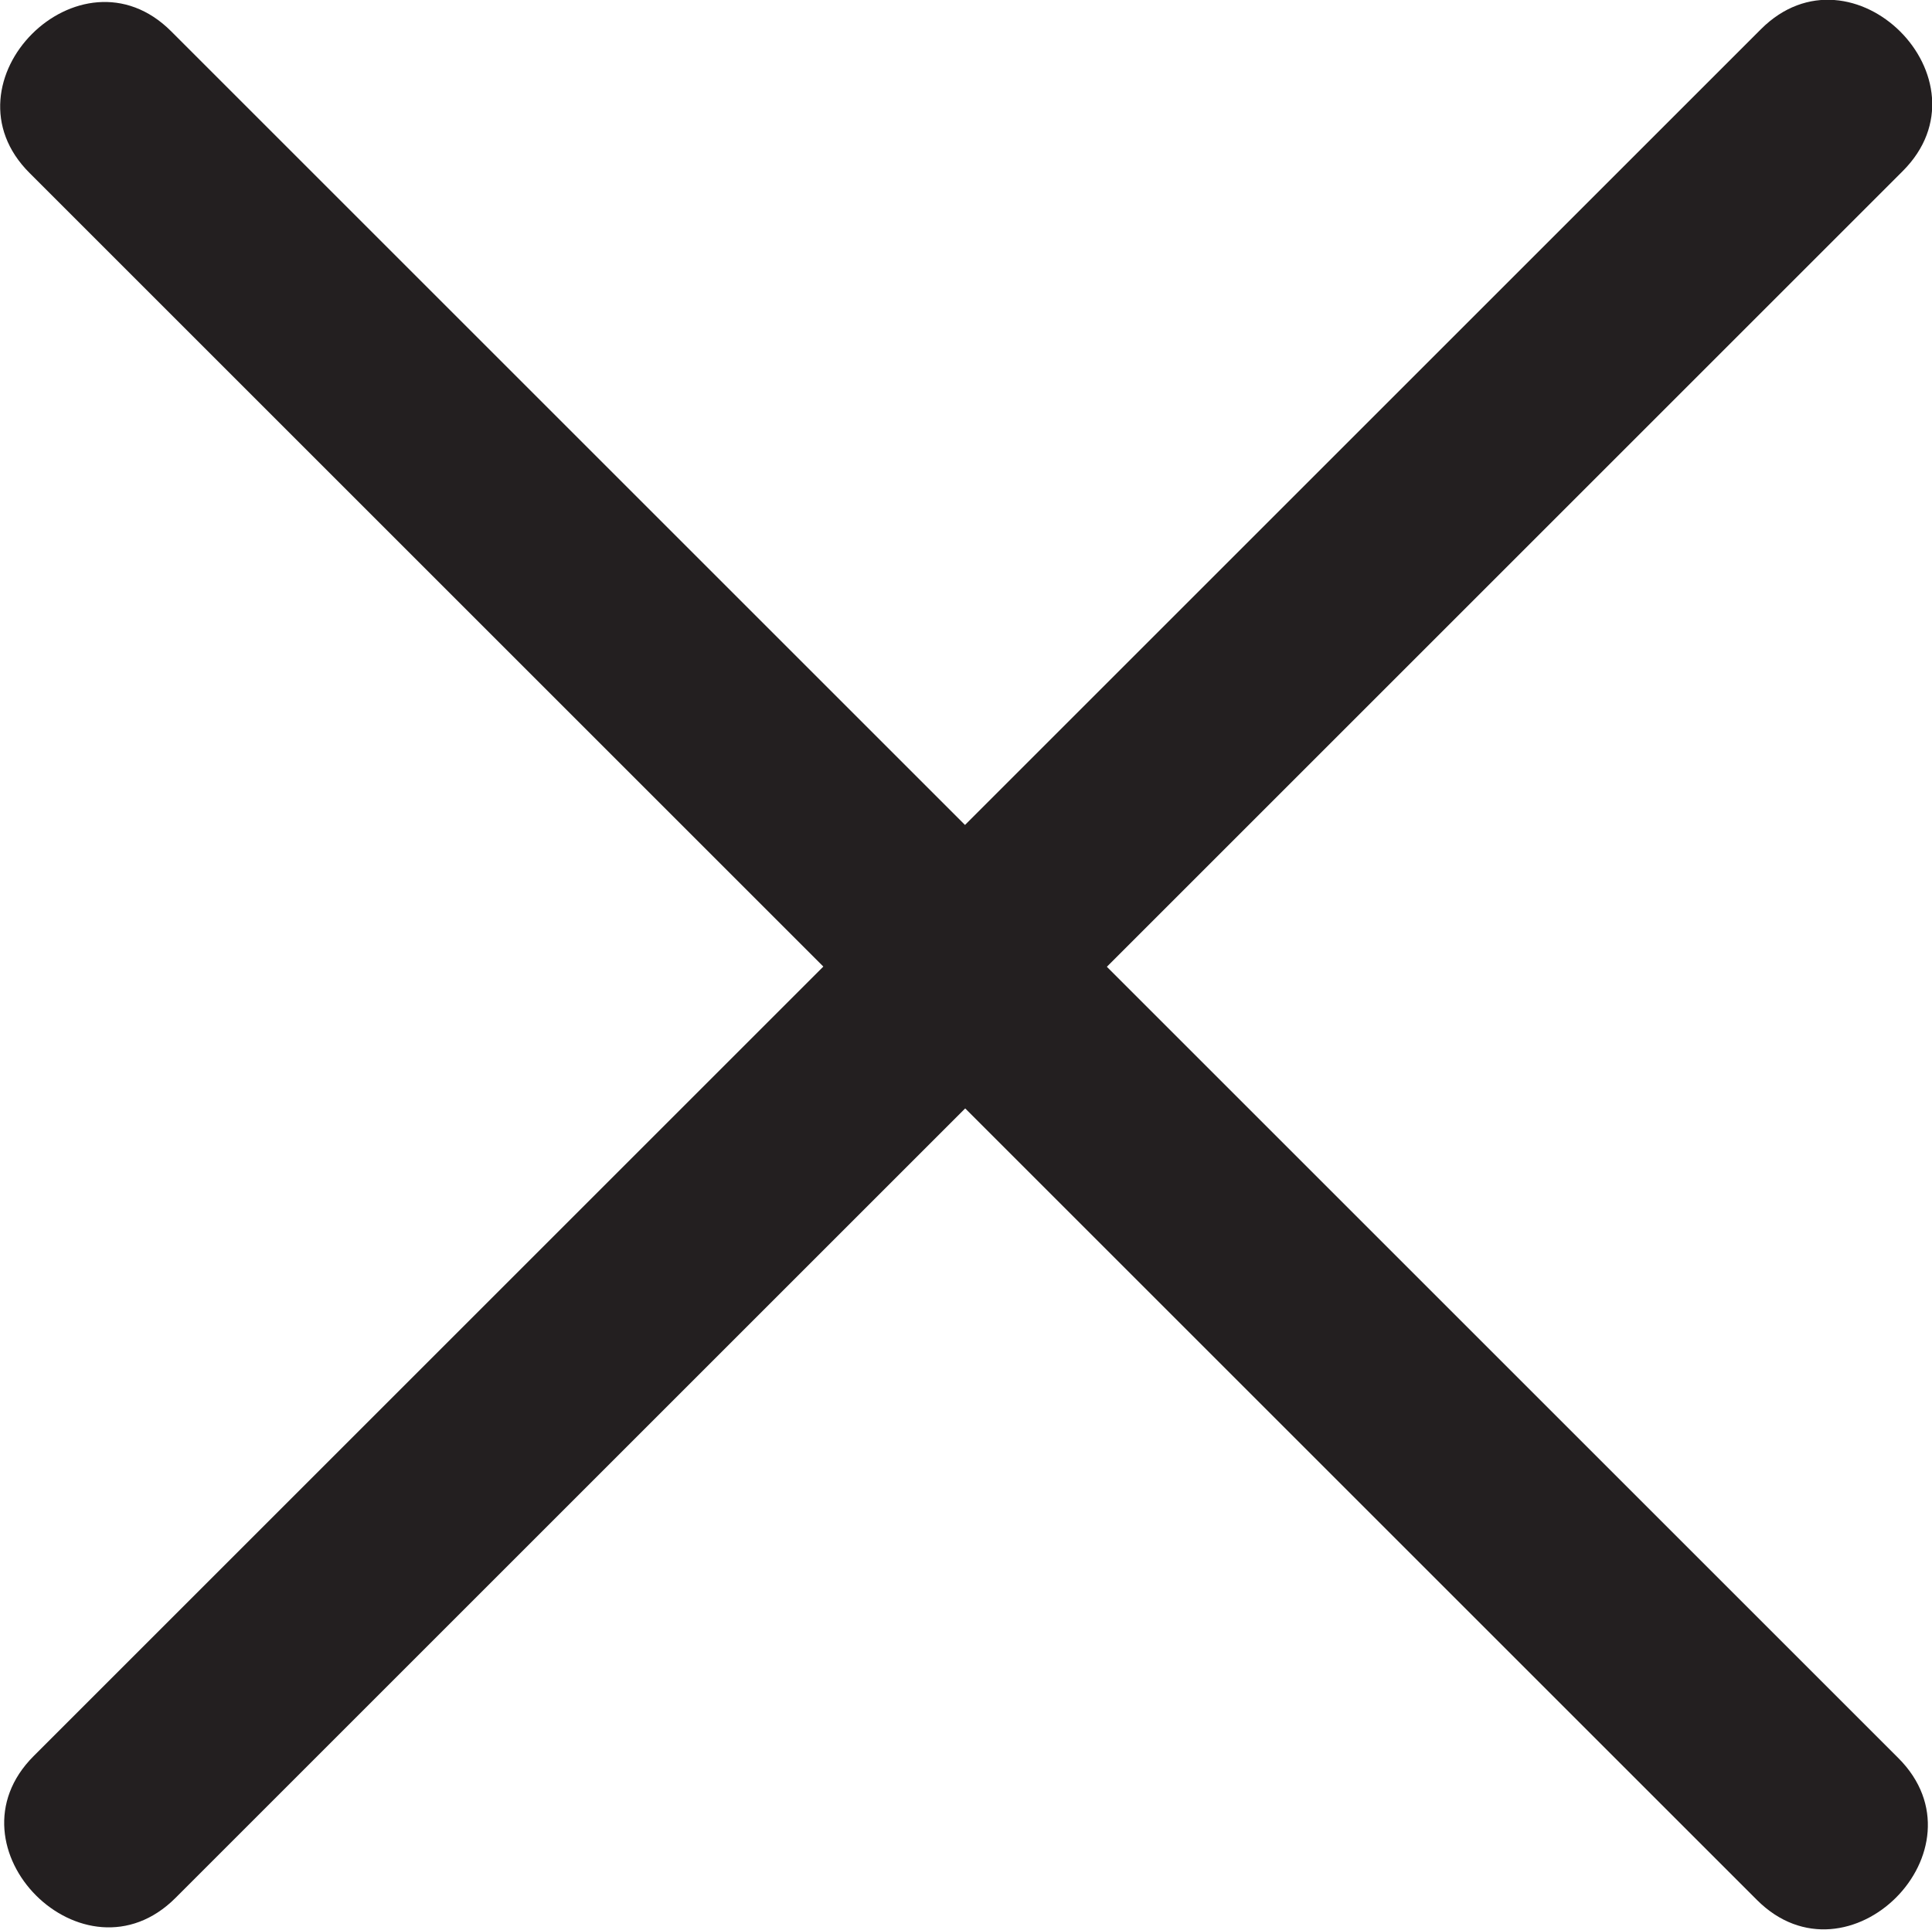
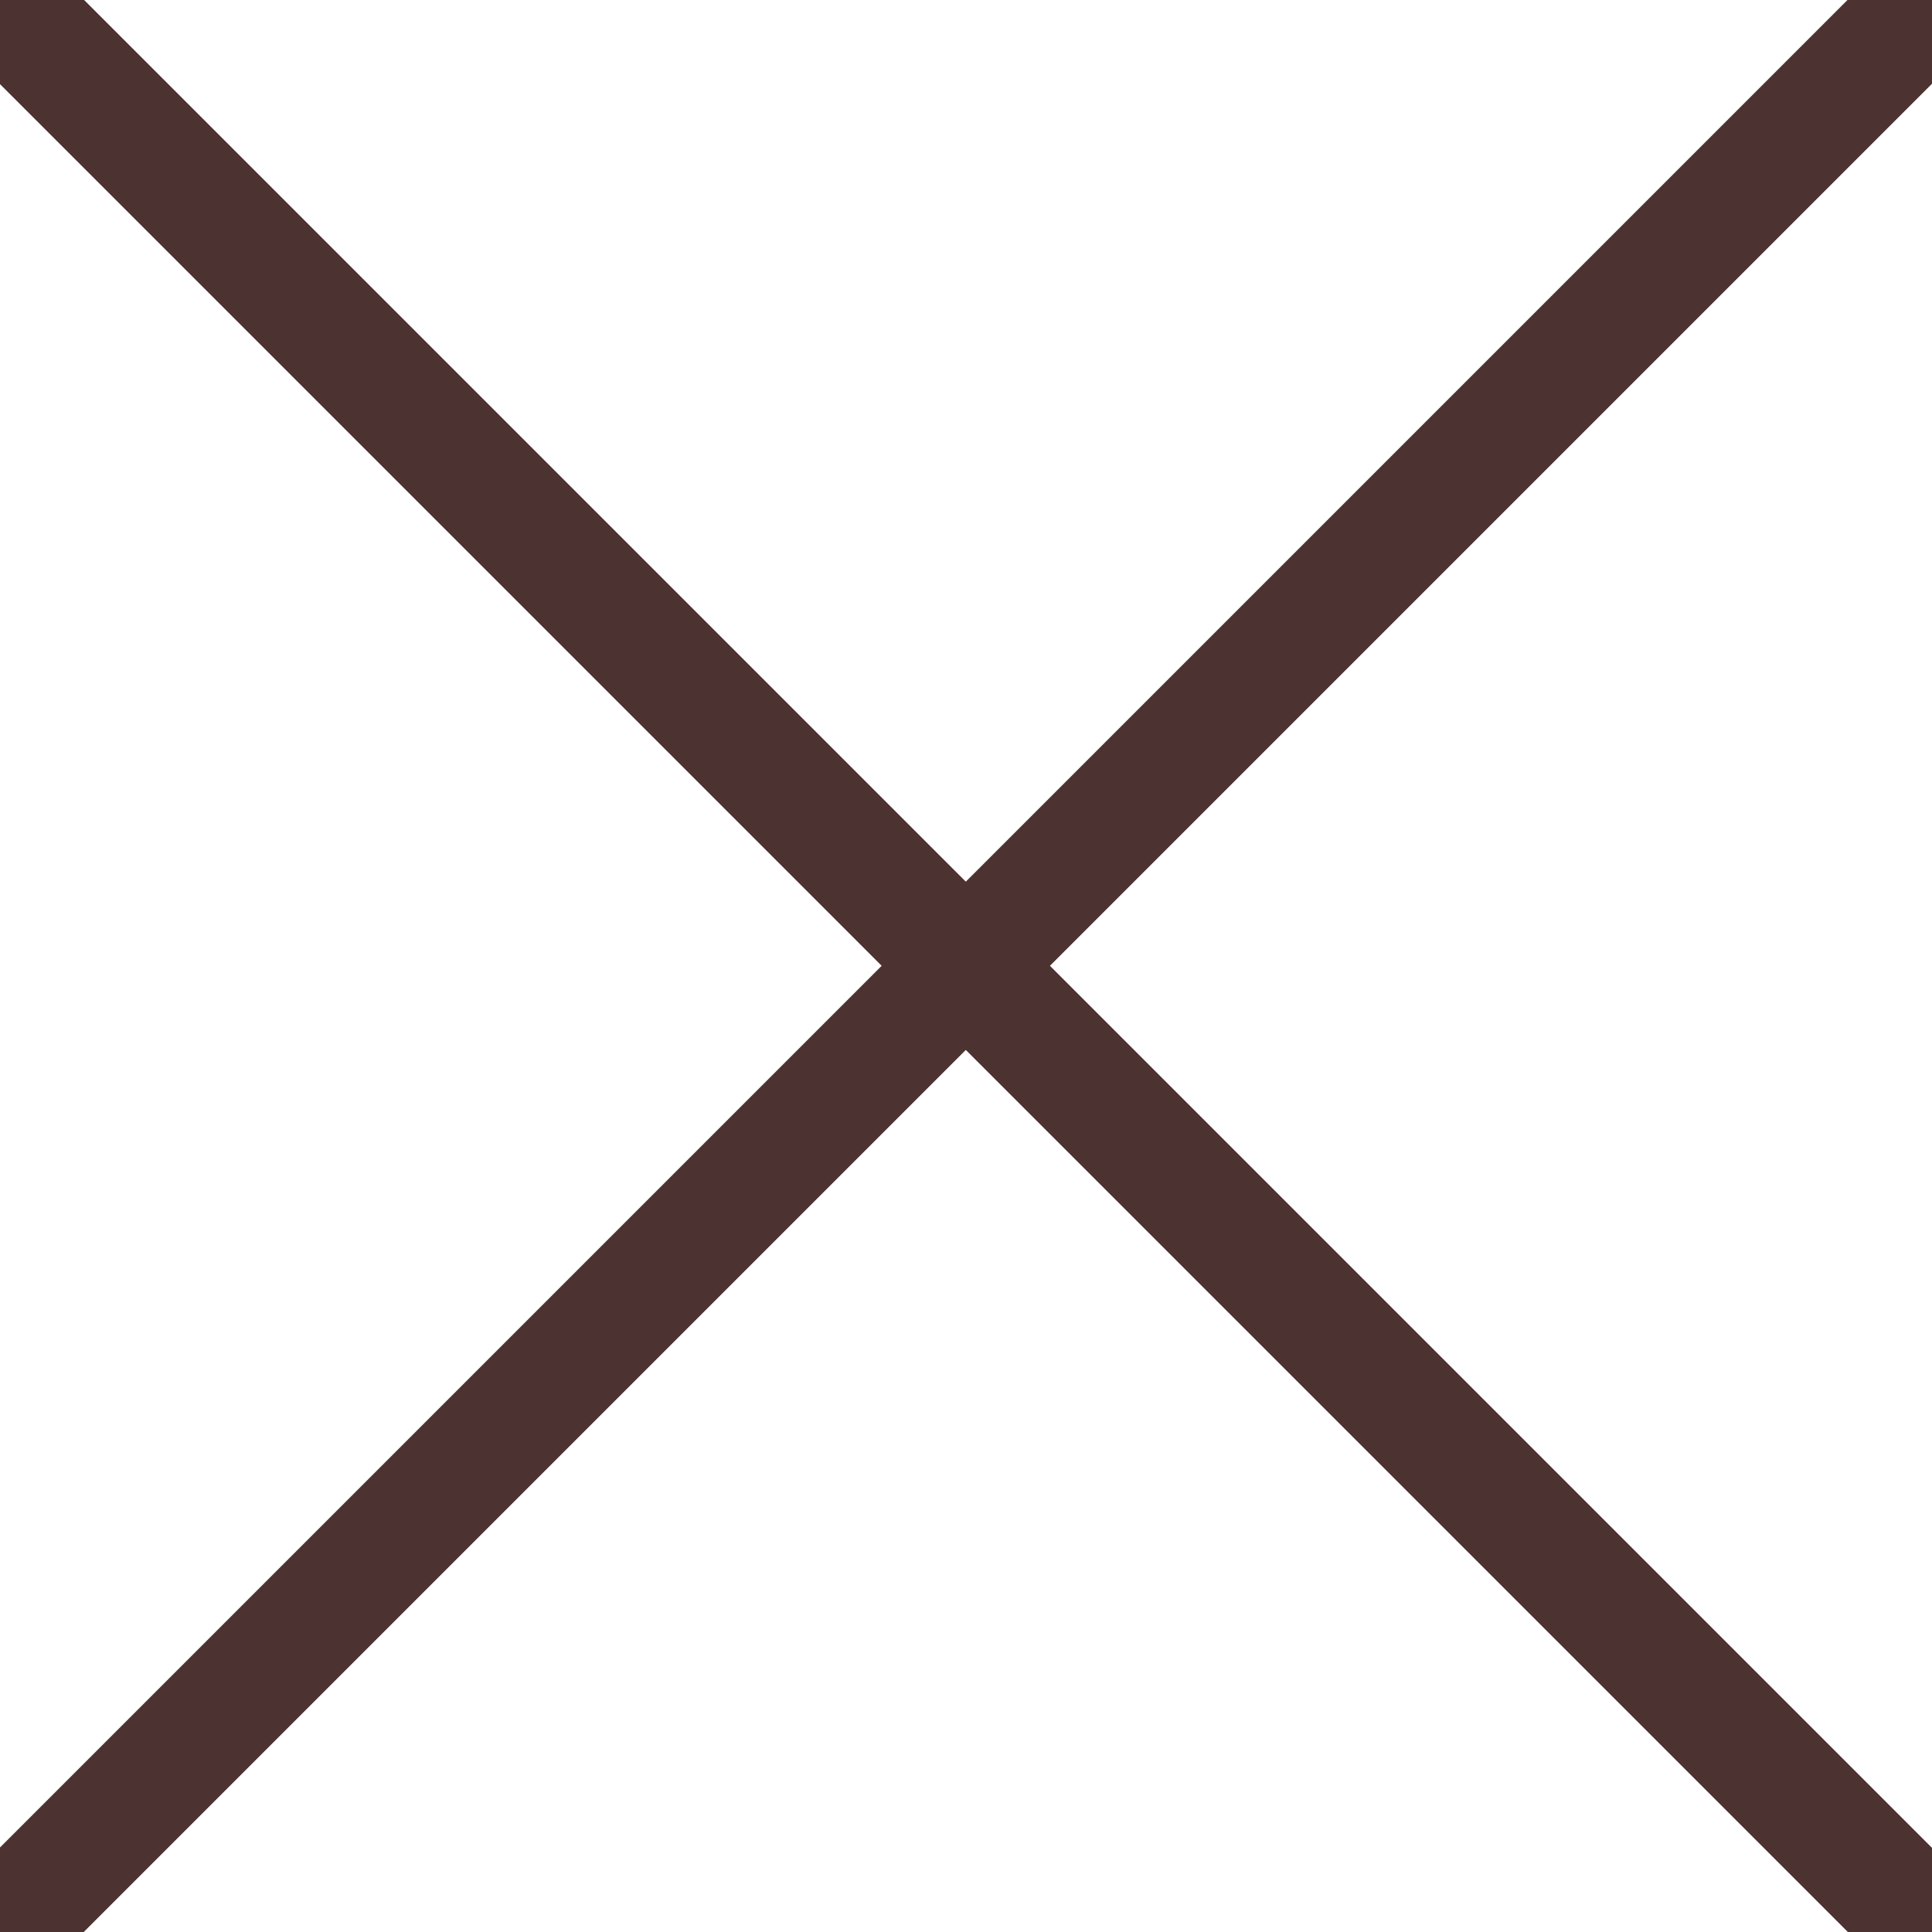
- <svg xmlns="http://www.w3.org/2000/svg" viewBox="0 0 48.21 48.16" height="24px">
-   <defs>
-     <style>.a{fill:#231f20;}</style>
-   </defs>
-   <path class="a" d="M.58,4.27l43.1,43.1c2.28,2.28,5.81-1.26,3.53-3.54L4.11.73C1.84-1.54-1.7,2,.58,4.27Z" transform="translate(0.16 0.05)" />
-   <path class="a" d="M2.45,45.55l43.1-43.1" transform="translate(0.16 0.05)" />
-   <path class="a" d="M4.22,47.32l43.1-43.1C49.6,1.94,46.06-1.6,43.78.68L.68,43.78c-2.28,2.28,1.26,5.82,3.54,3.54Z" transform="translate(0.16 0.05)" />
+ <svg xmlns="http://www.w3.org/2000/svg" viewBox="0 0 48.71 48.71" height="24px">
+   <line x1="0.35" y1="0.35" x2="48.35" y2="48.35" fill="none" stroke="#4D3232" stroke-linecap="round" stroke-miterlimit="10" stroke-width="3px" />
+   <line x1="0.35" y1="48.35" x2="48.35" y2="0.35" fill="none" stroke="#4D3232" stroke-linecap="round" stroke-miterlimit="10" stroke-width="3px" />
</svg>
